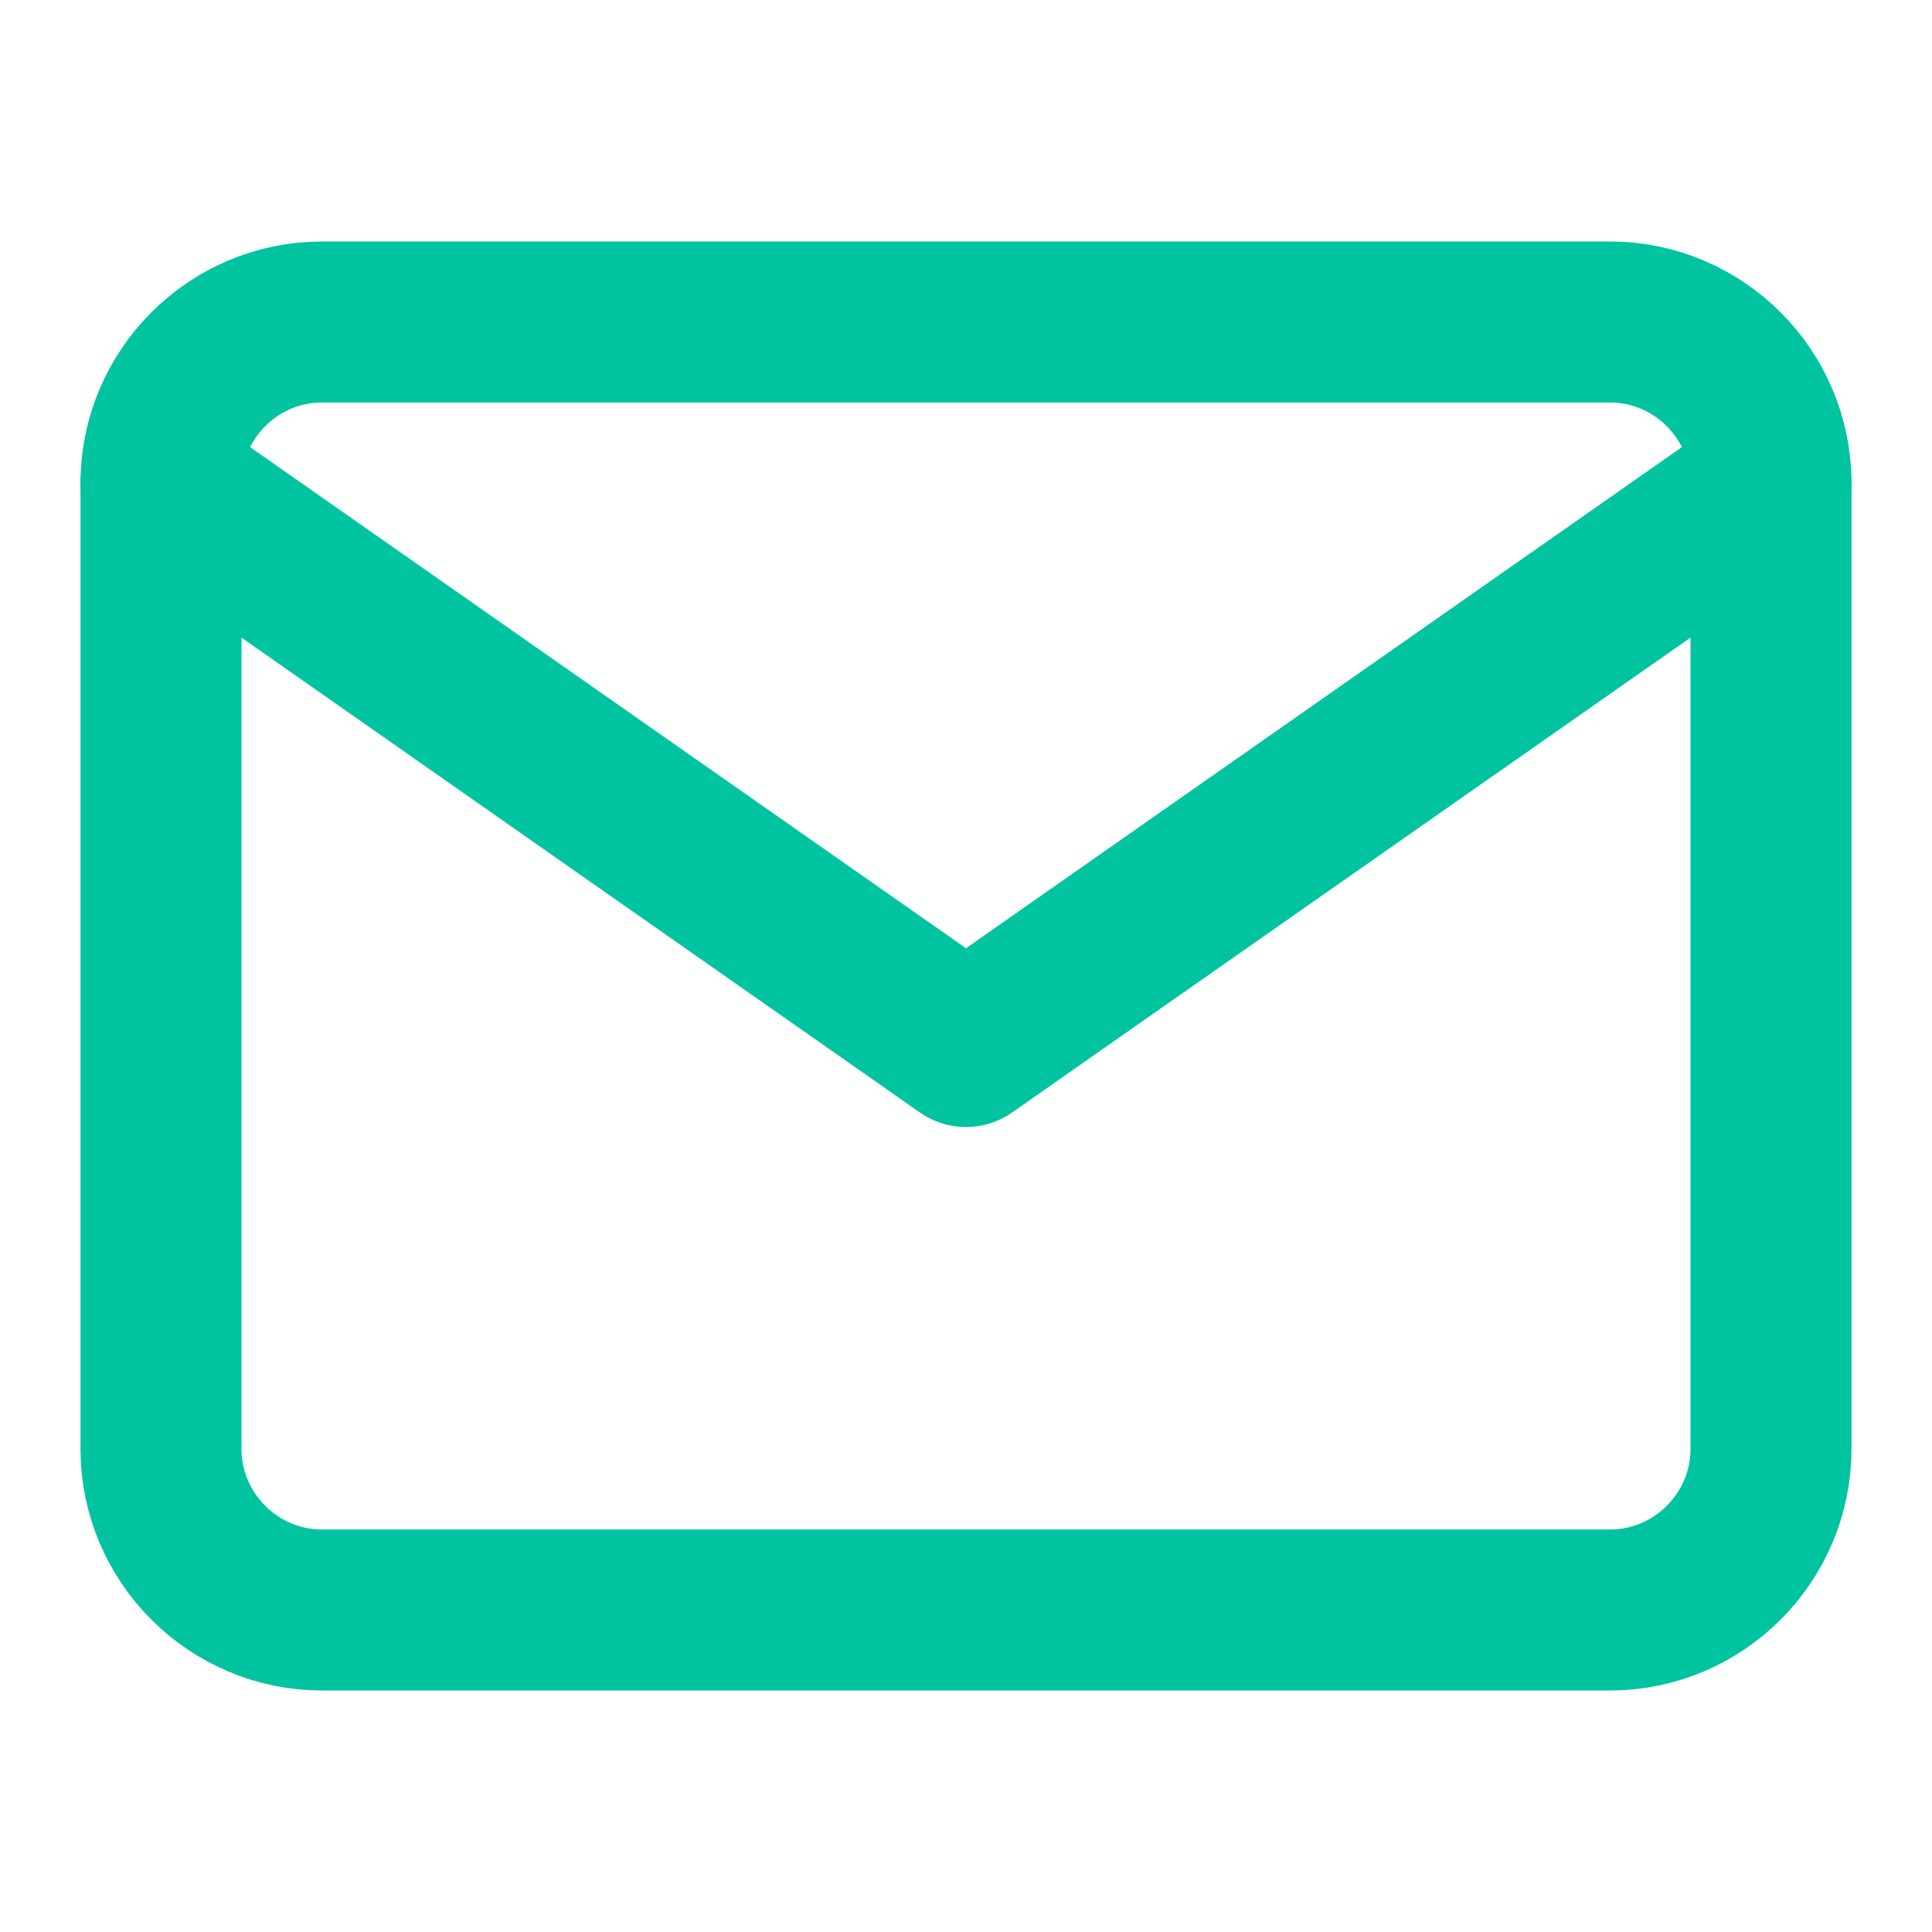
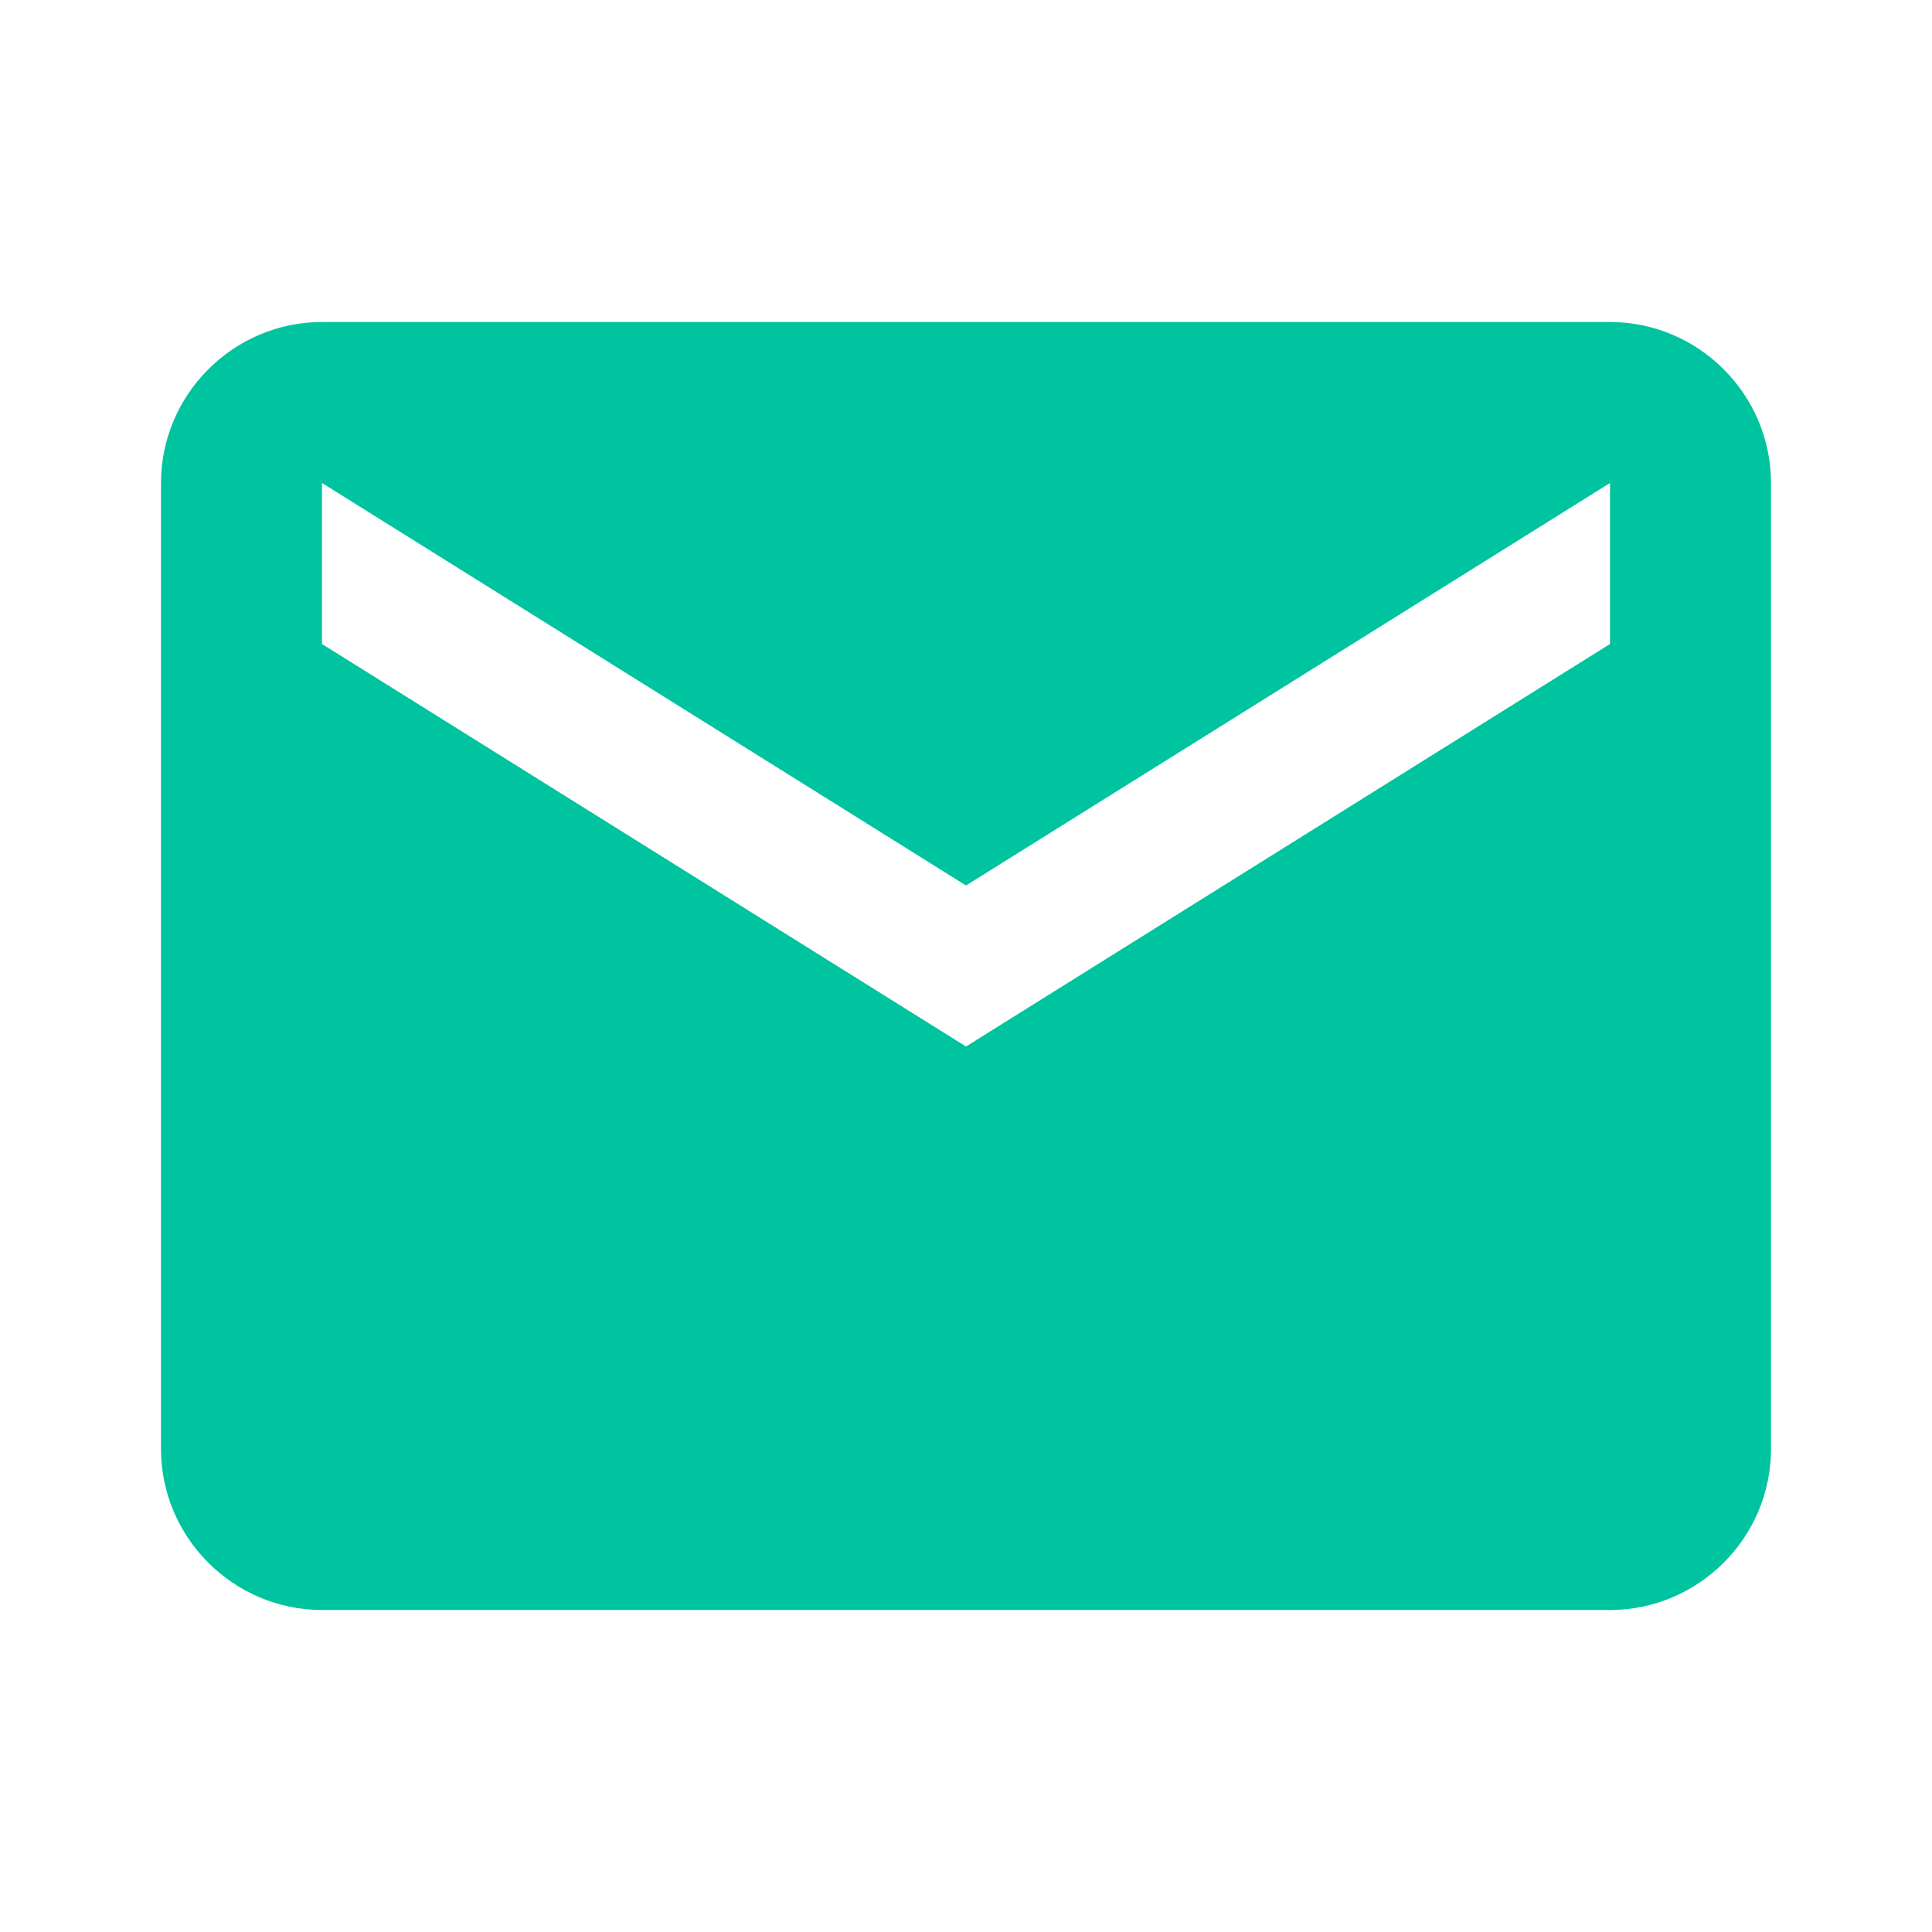
- <svg xmlns="http://www.w3.org/2000/svg" width="14" height="14" viewBox="0 0 24 24" fill="none" stroke="#00C4A0" stroke-width="2" stroke-linecap="round" stroke-linejoin="round">
-   <path d="M4 4h16c1.1 0 2 .9 2 2v12c0 1.1-.9 2-2 2H4c-1.1 0-2-.9-2-2V6c0-1.1.9-2 2-2z" />
-   <polyline points="22,6 12,13 2,6" />
+ <svg xmlns="http://www.w3.org/2000/svg" width="14" height="14" viewBox="0 0 24 24">
+   <path fill="#00C4A0" d="M20 4H4c-1.1 0-2 .9-2 2v12c0 1.1.9 2 2 2h16c1.1 0 2-.9 2-2V6c0-1.1-.9-2-2-2zm0 4l-8 5-8-5V6l8 5 8-5v2z" />
</svg>
